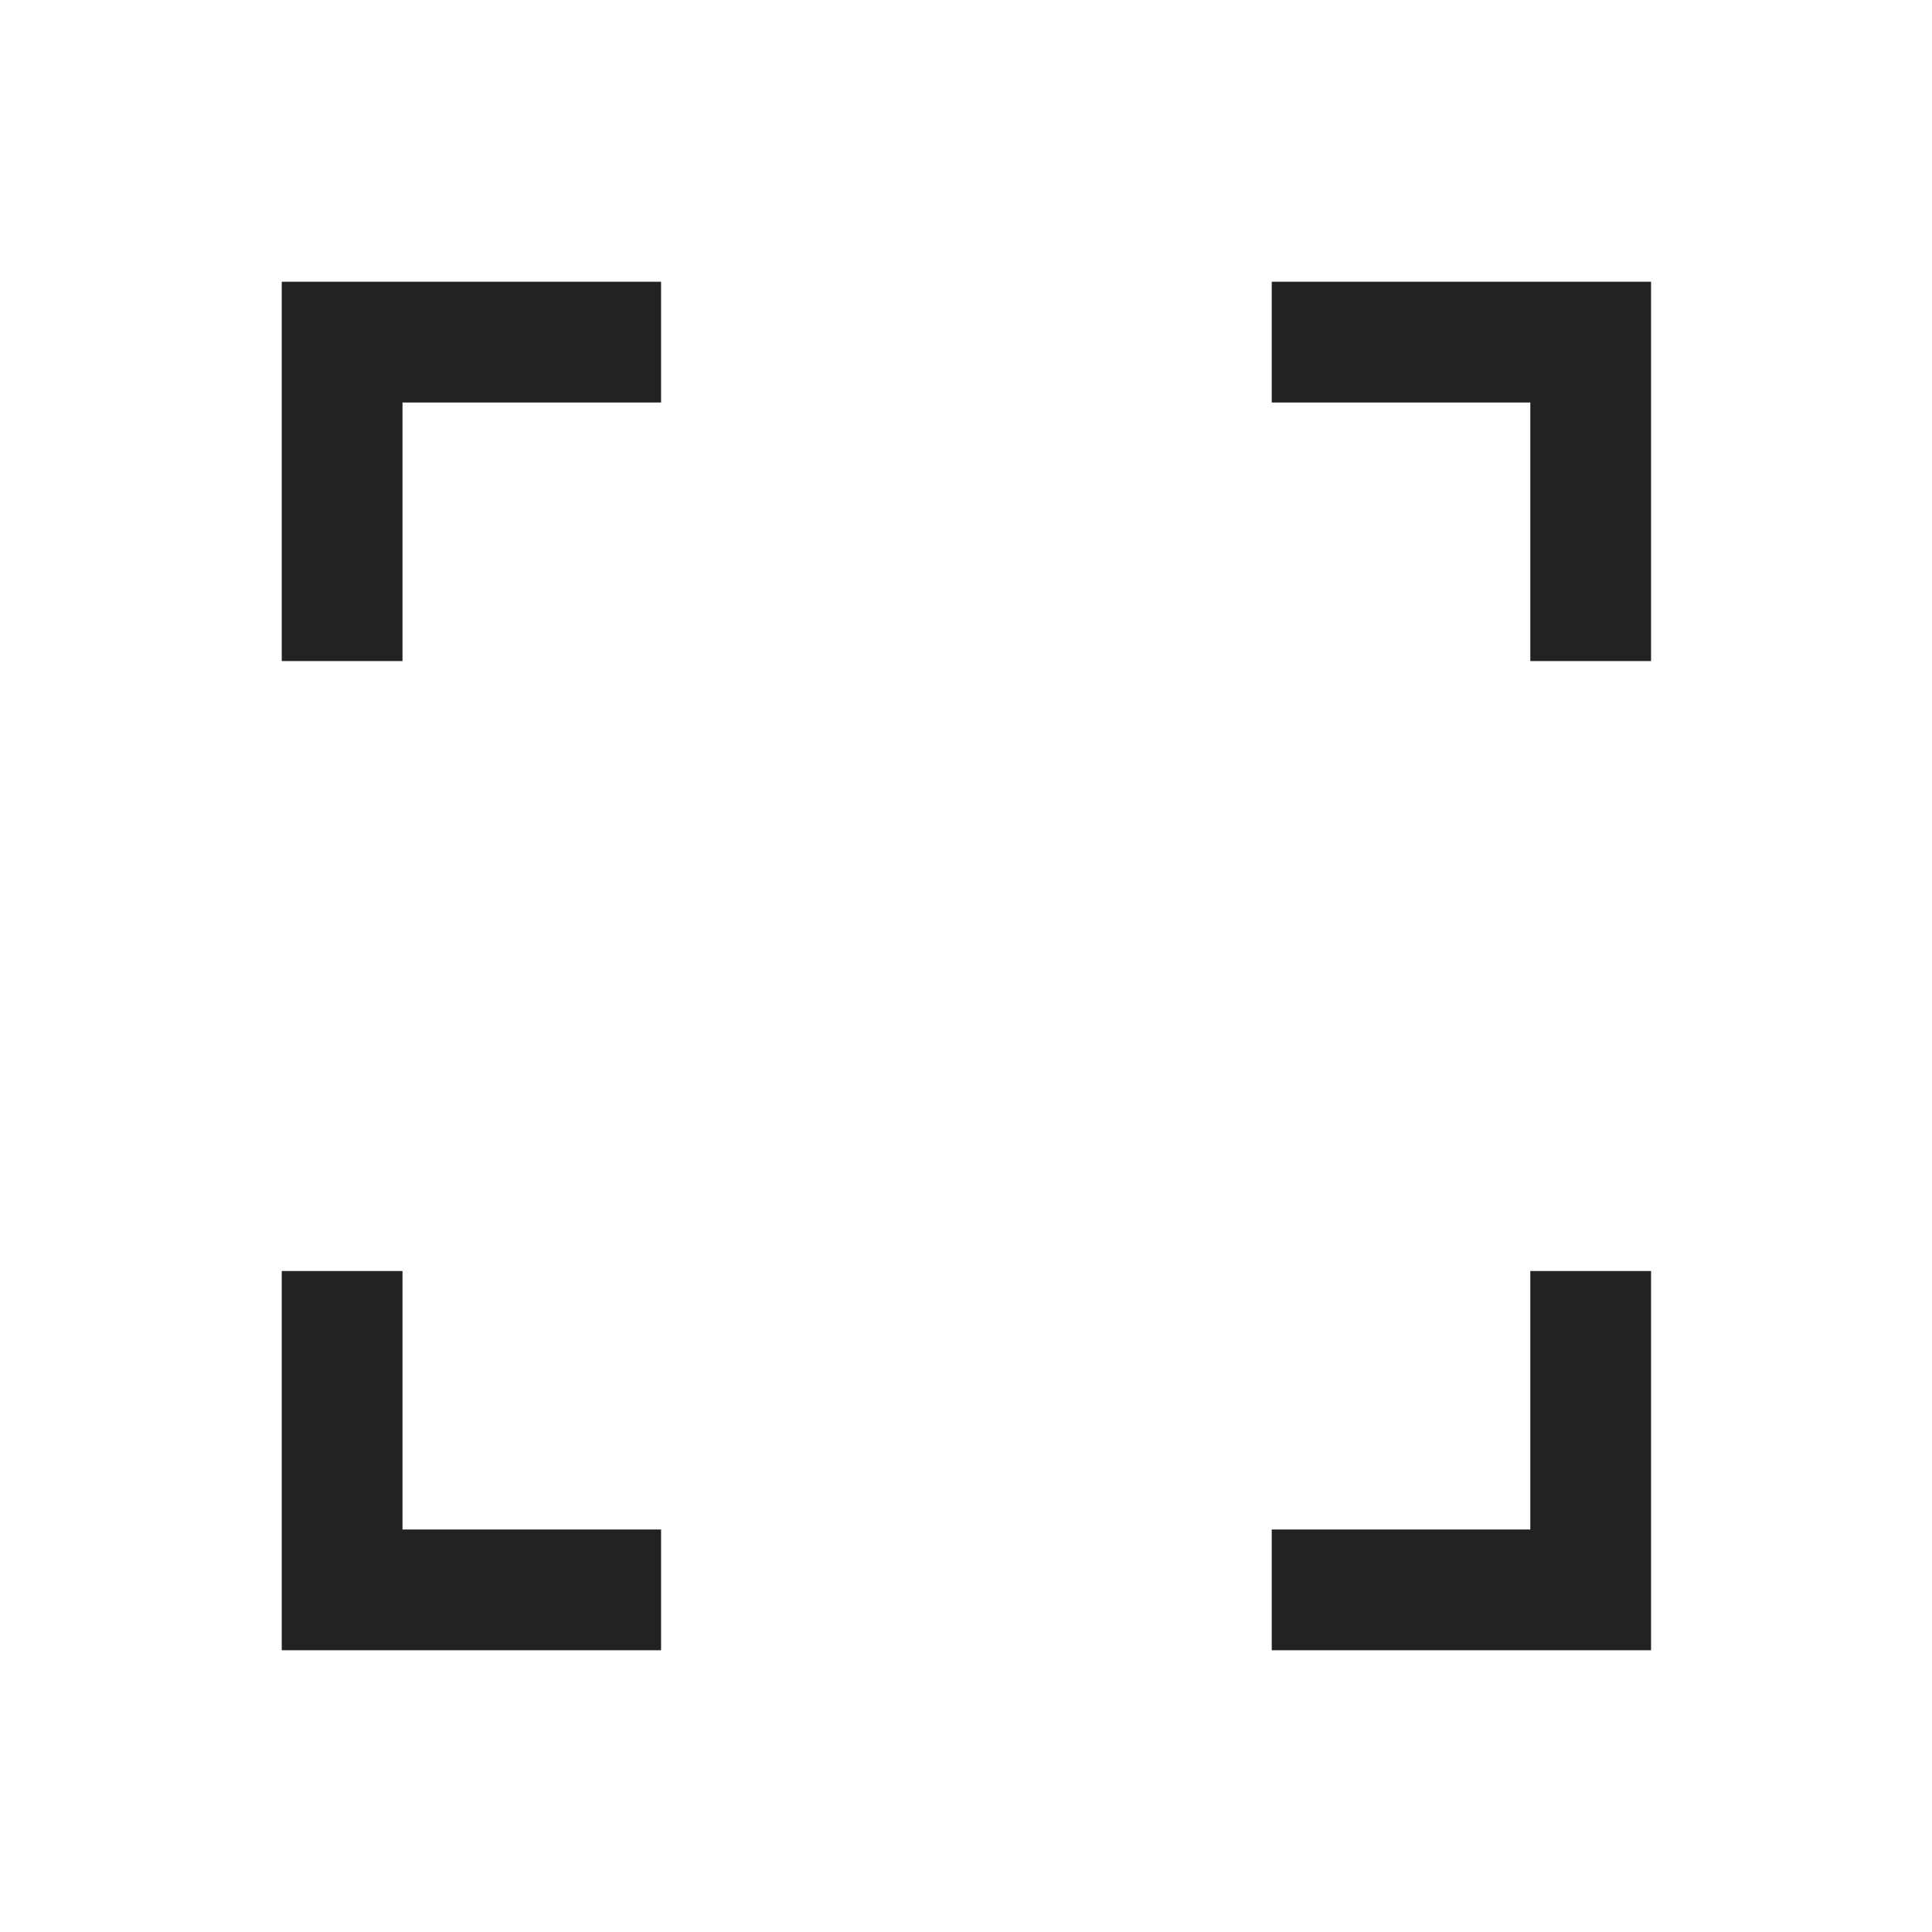
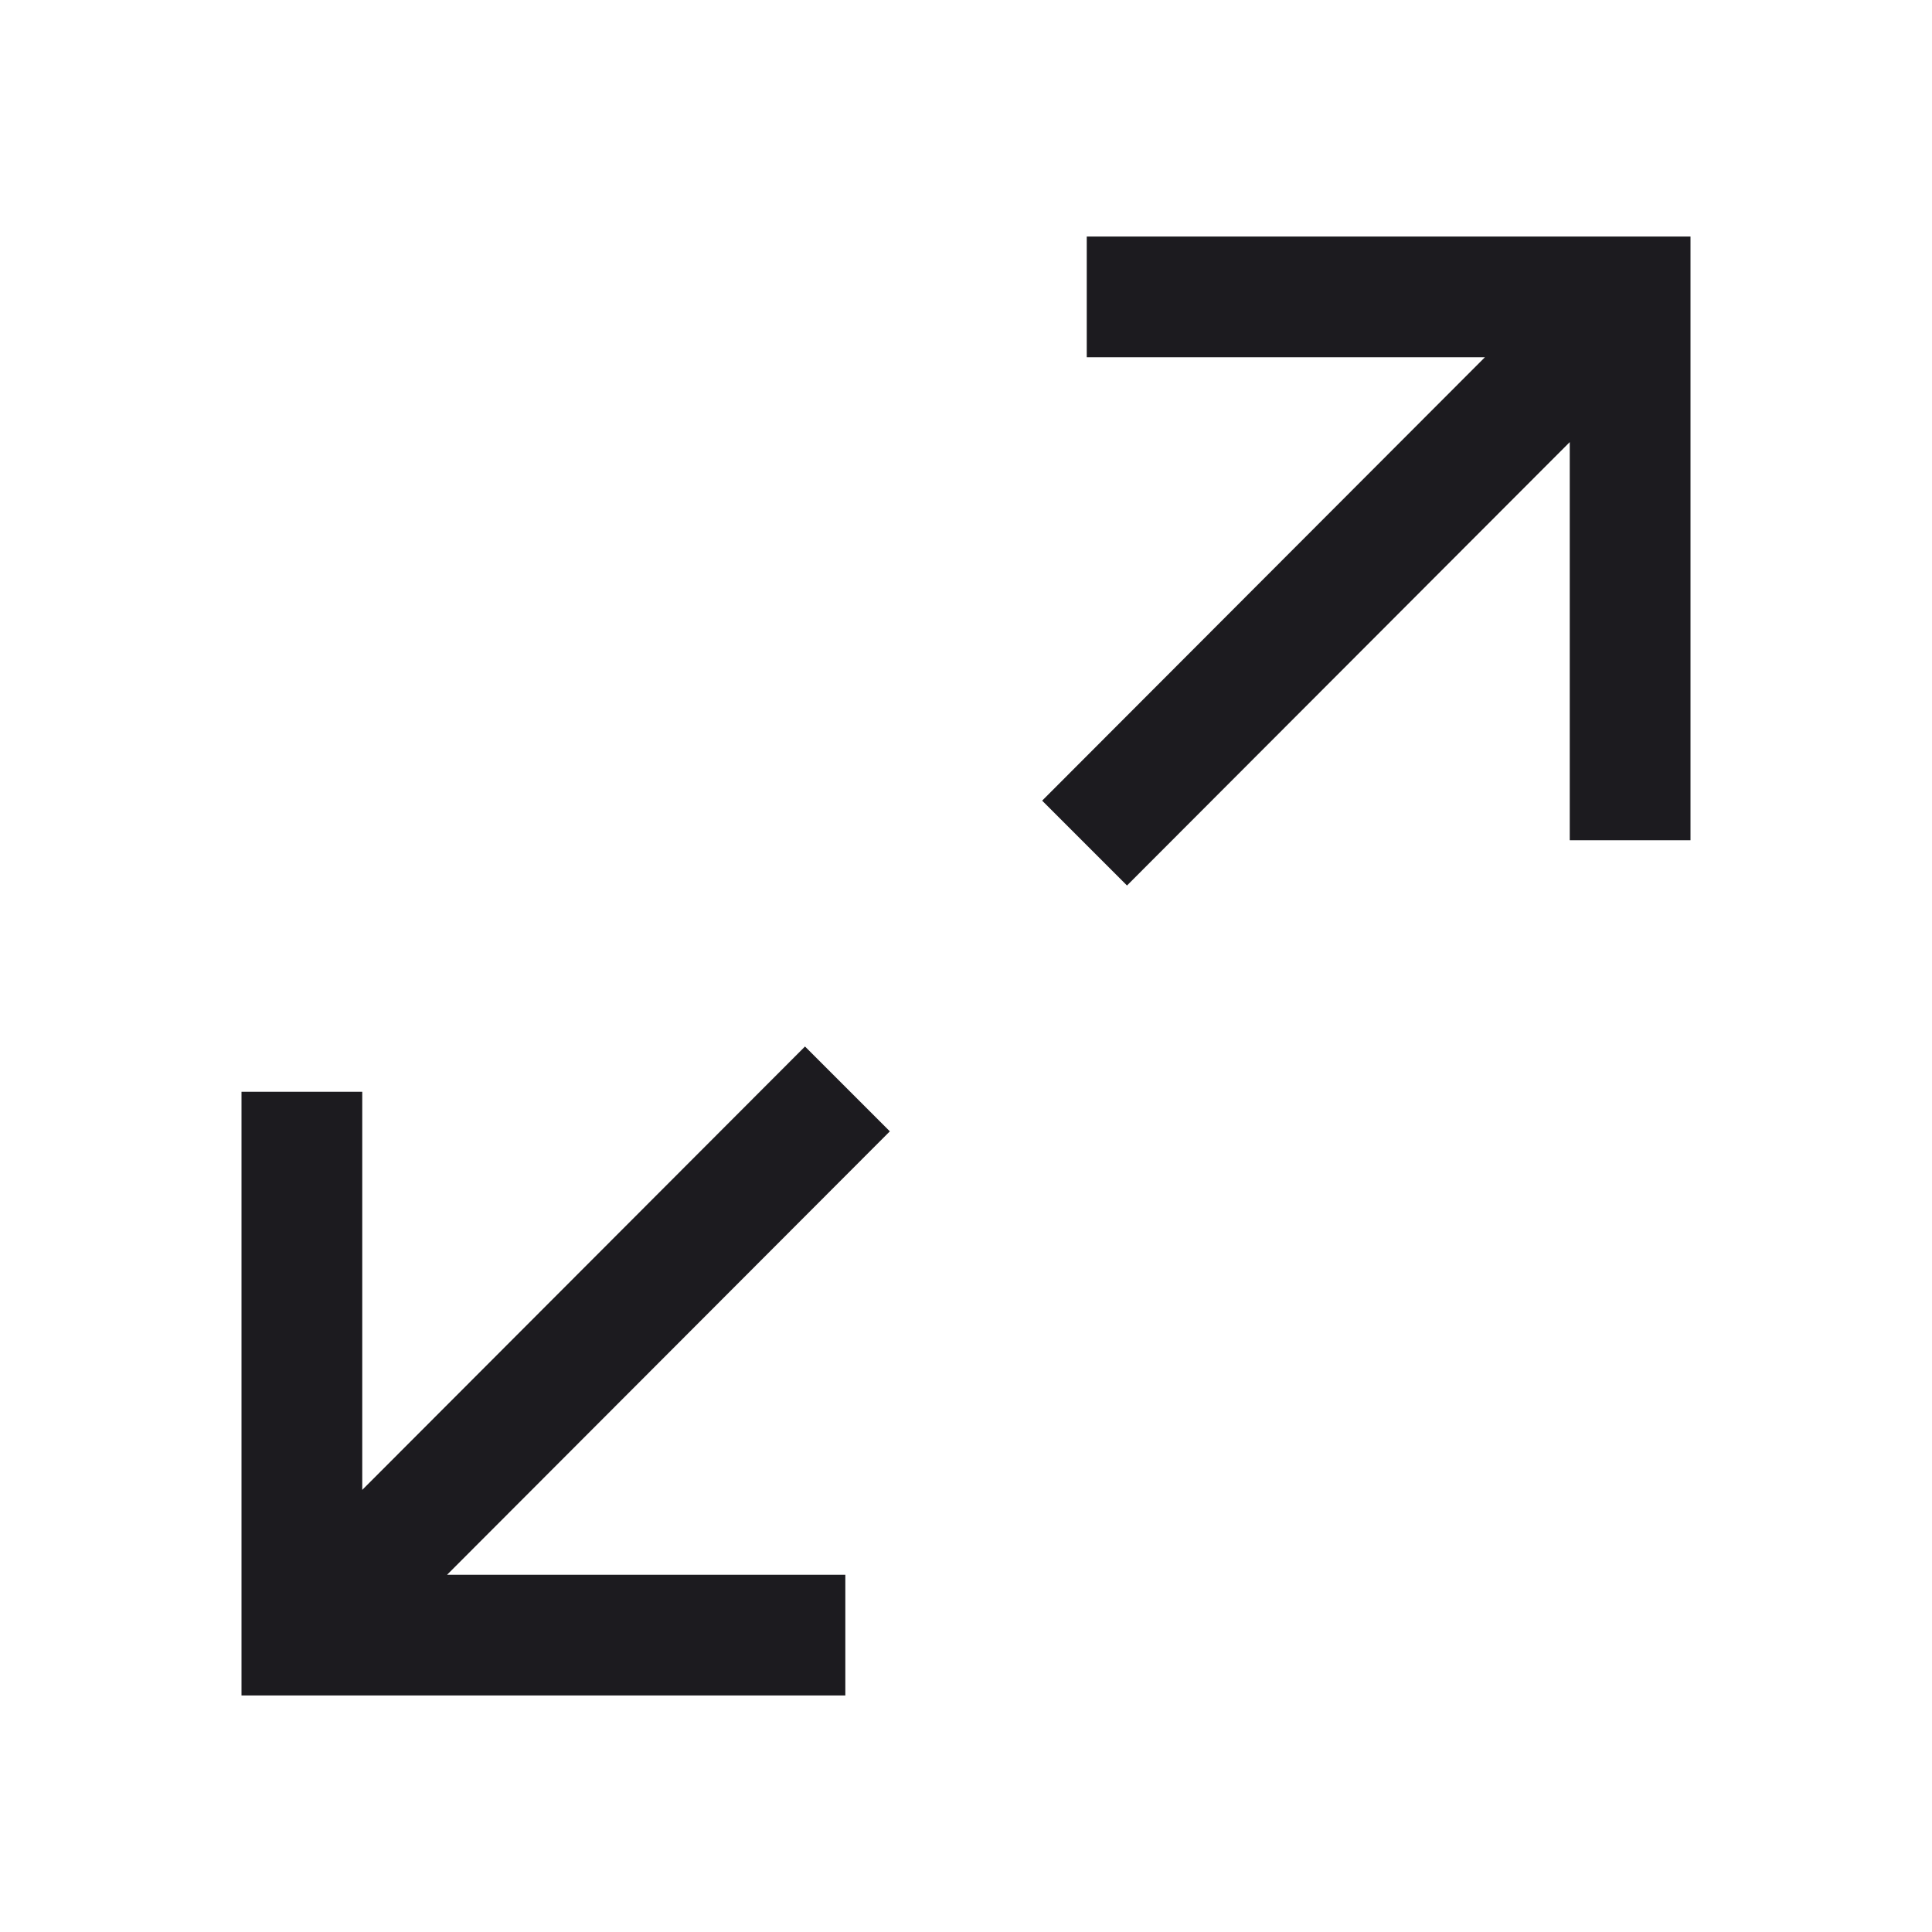
<svg xmlns="http://www.w3.org/2000/svg" width="24" height="24" viewBox="0 0 24 24" fill="none">
-   <mask id="mask0_4944_2980247" style="mask-type:alpha" maskUnits="userSpaceOnUse" x="0" y="0" width="24" height="25">
-     <rect y="0" width="24" height="24" fill="#D9D9D9" />
+   <mask id="mask0_4944_2980247" style="mask-type:alpha" maskUnits="userSpaceOnUse" x="0" y="0" width="24" height="24">
+     <rect width="24" height="24" fill="#D9D9D9" />
  </mask>
  <g mask="url(#mask0_4944_2980247)">
-     <path d="M3.5 20.5V15.789H5V19H8.212V20.5H3.5ZM15.798 20.5V19H19.01V15.789H20.51V20.5H15.798ZM3.5 8.212V3.5H8.212V5H5V8.212H3.5ZM19.01 8.212V5H15.798V3.5H20.51V8.212H19.01Z" fill="#222222" />
+     <path d="M3 21.062V13.562H4.5V18.508L10 13L11.054 14.054L5.554 19.562H10.501V21.062H3Z" fill="#1C1B1F" />
+     <path d="M12.946 9.946L14 11L19.5 5.492V10.438H21V2.938H13.5V4.438H18.446L12.946 9.946Z" fill="#1C1B1F" />
  </g>
</svg>
